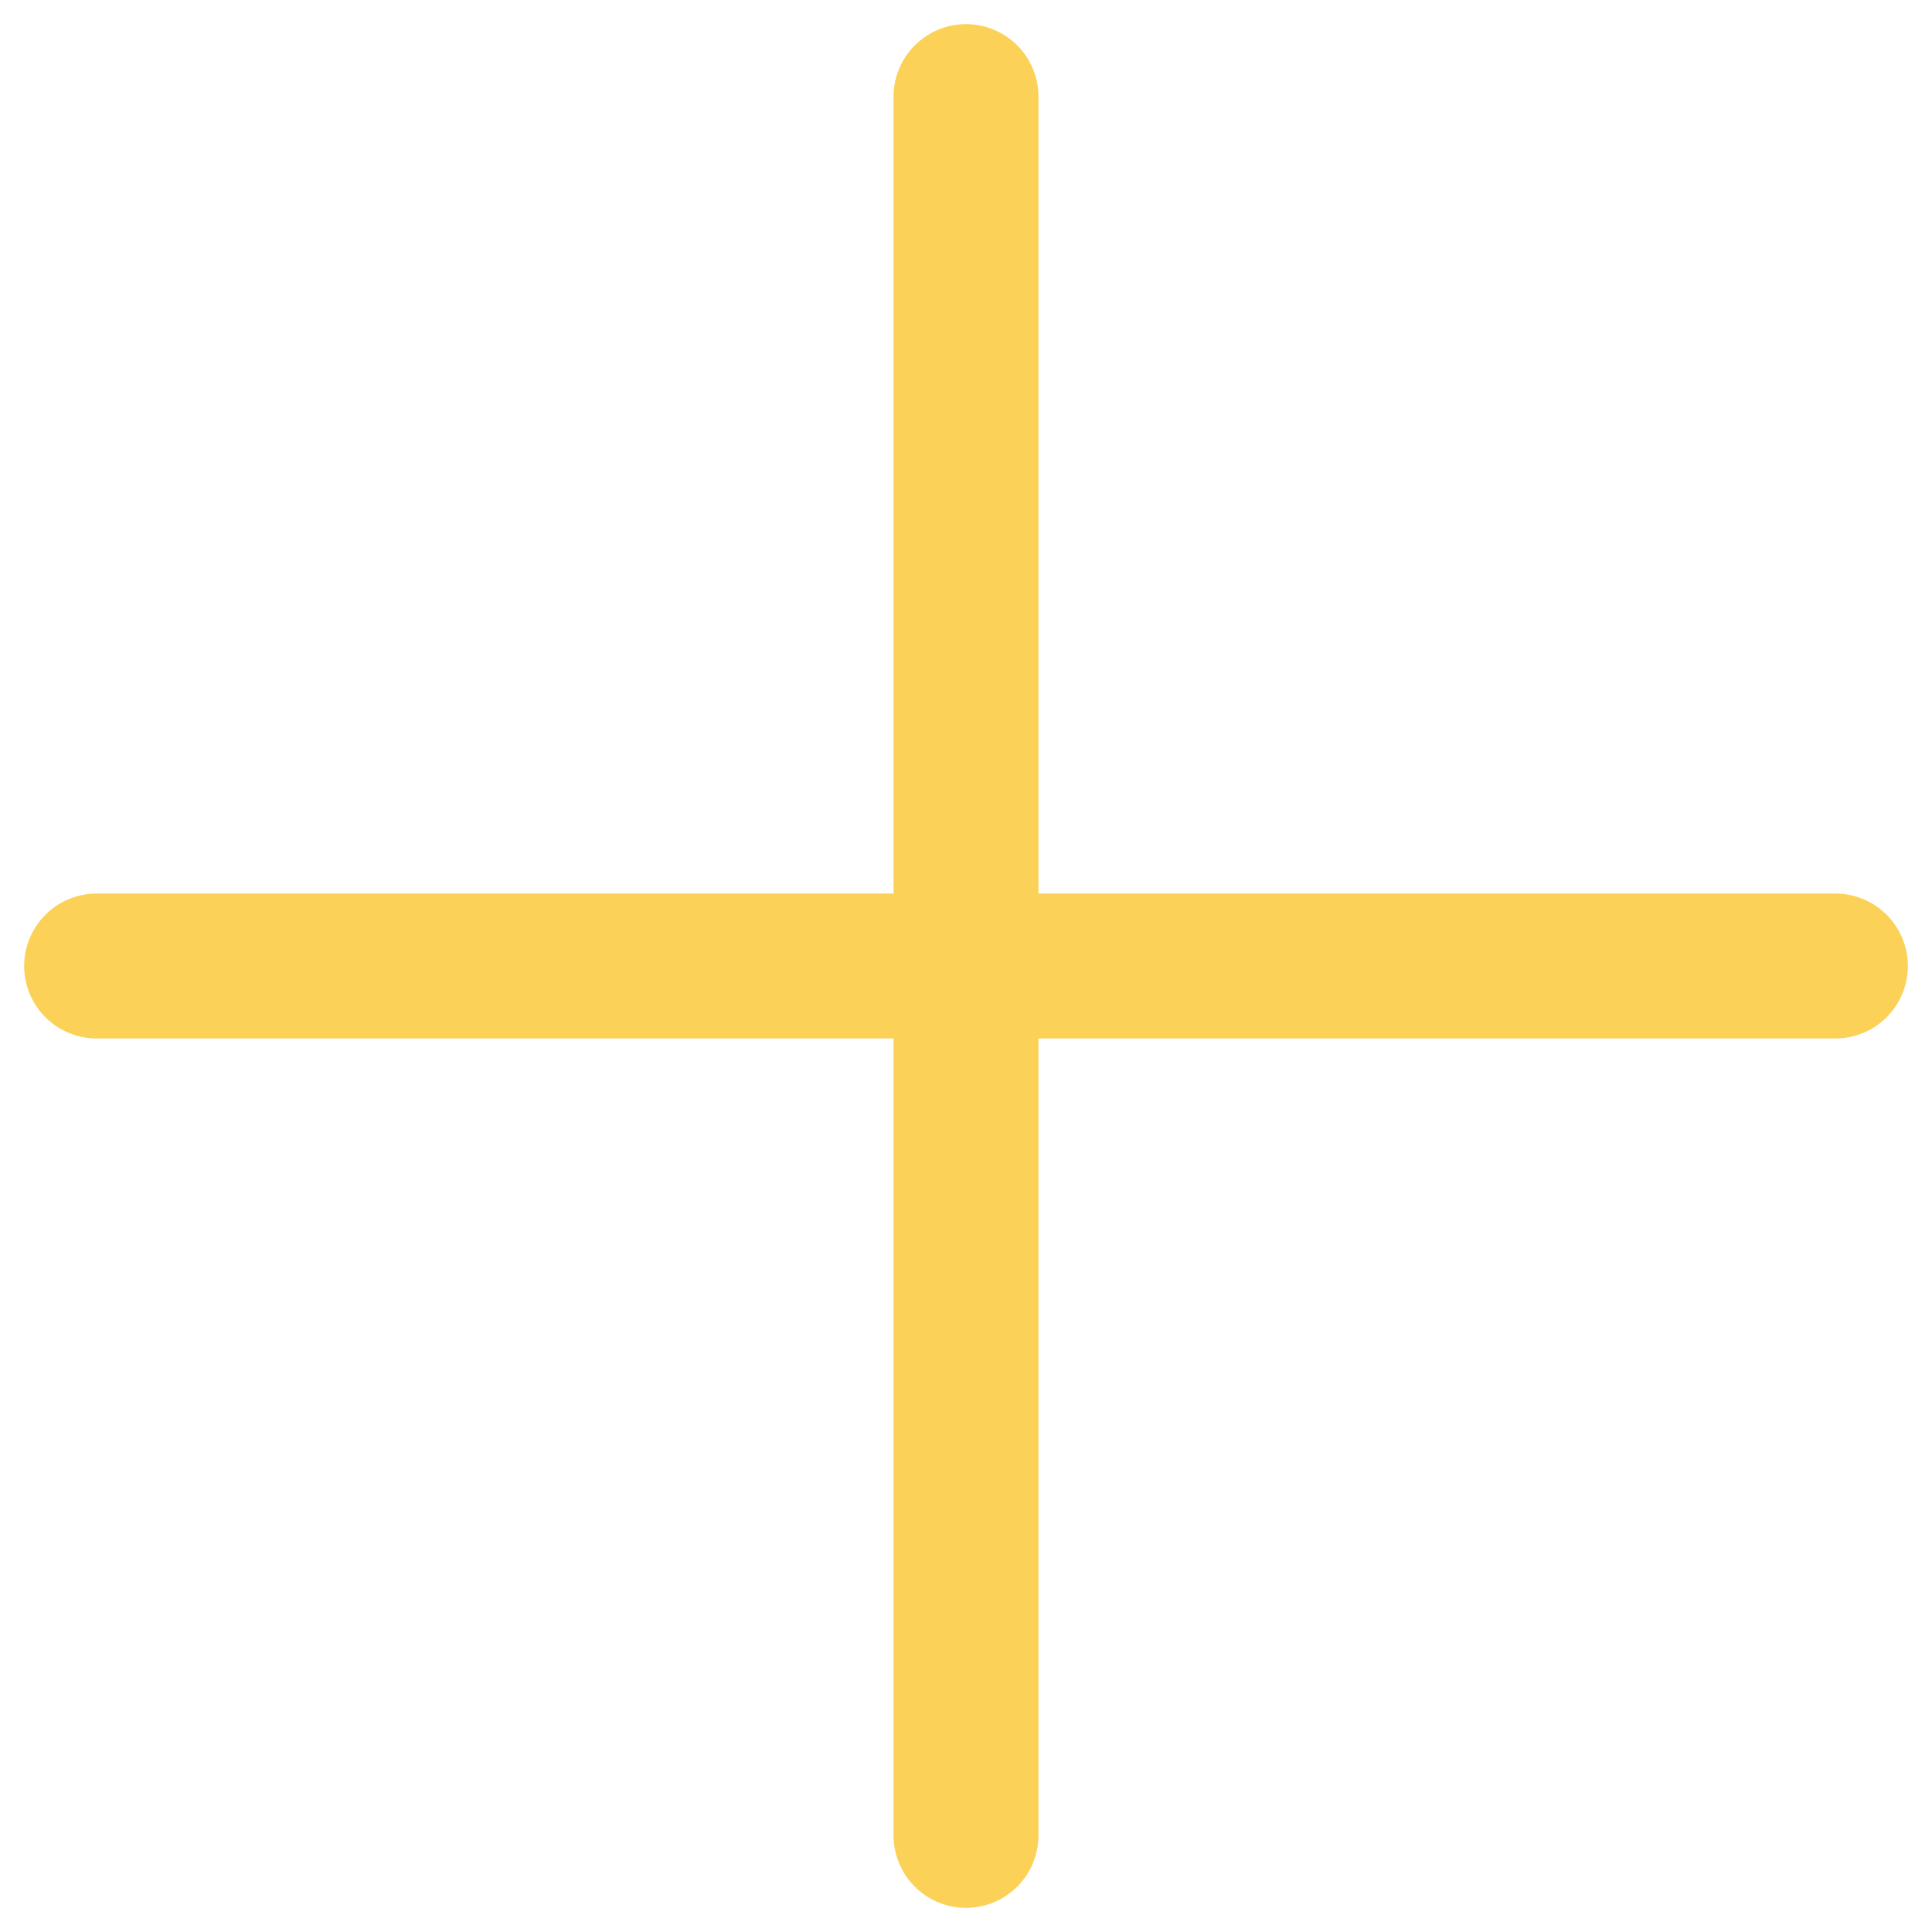
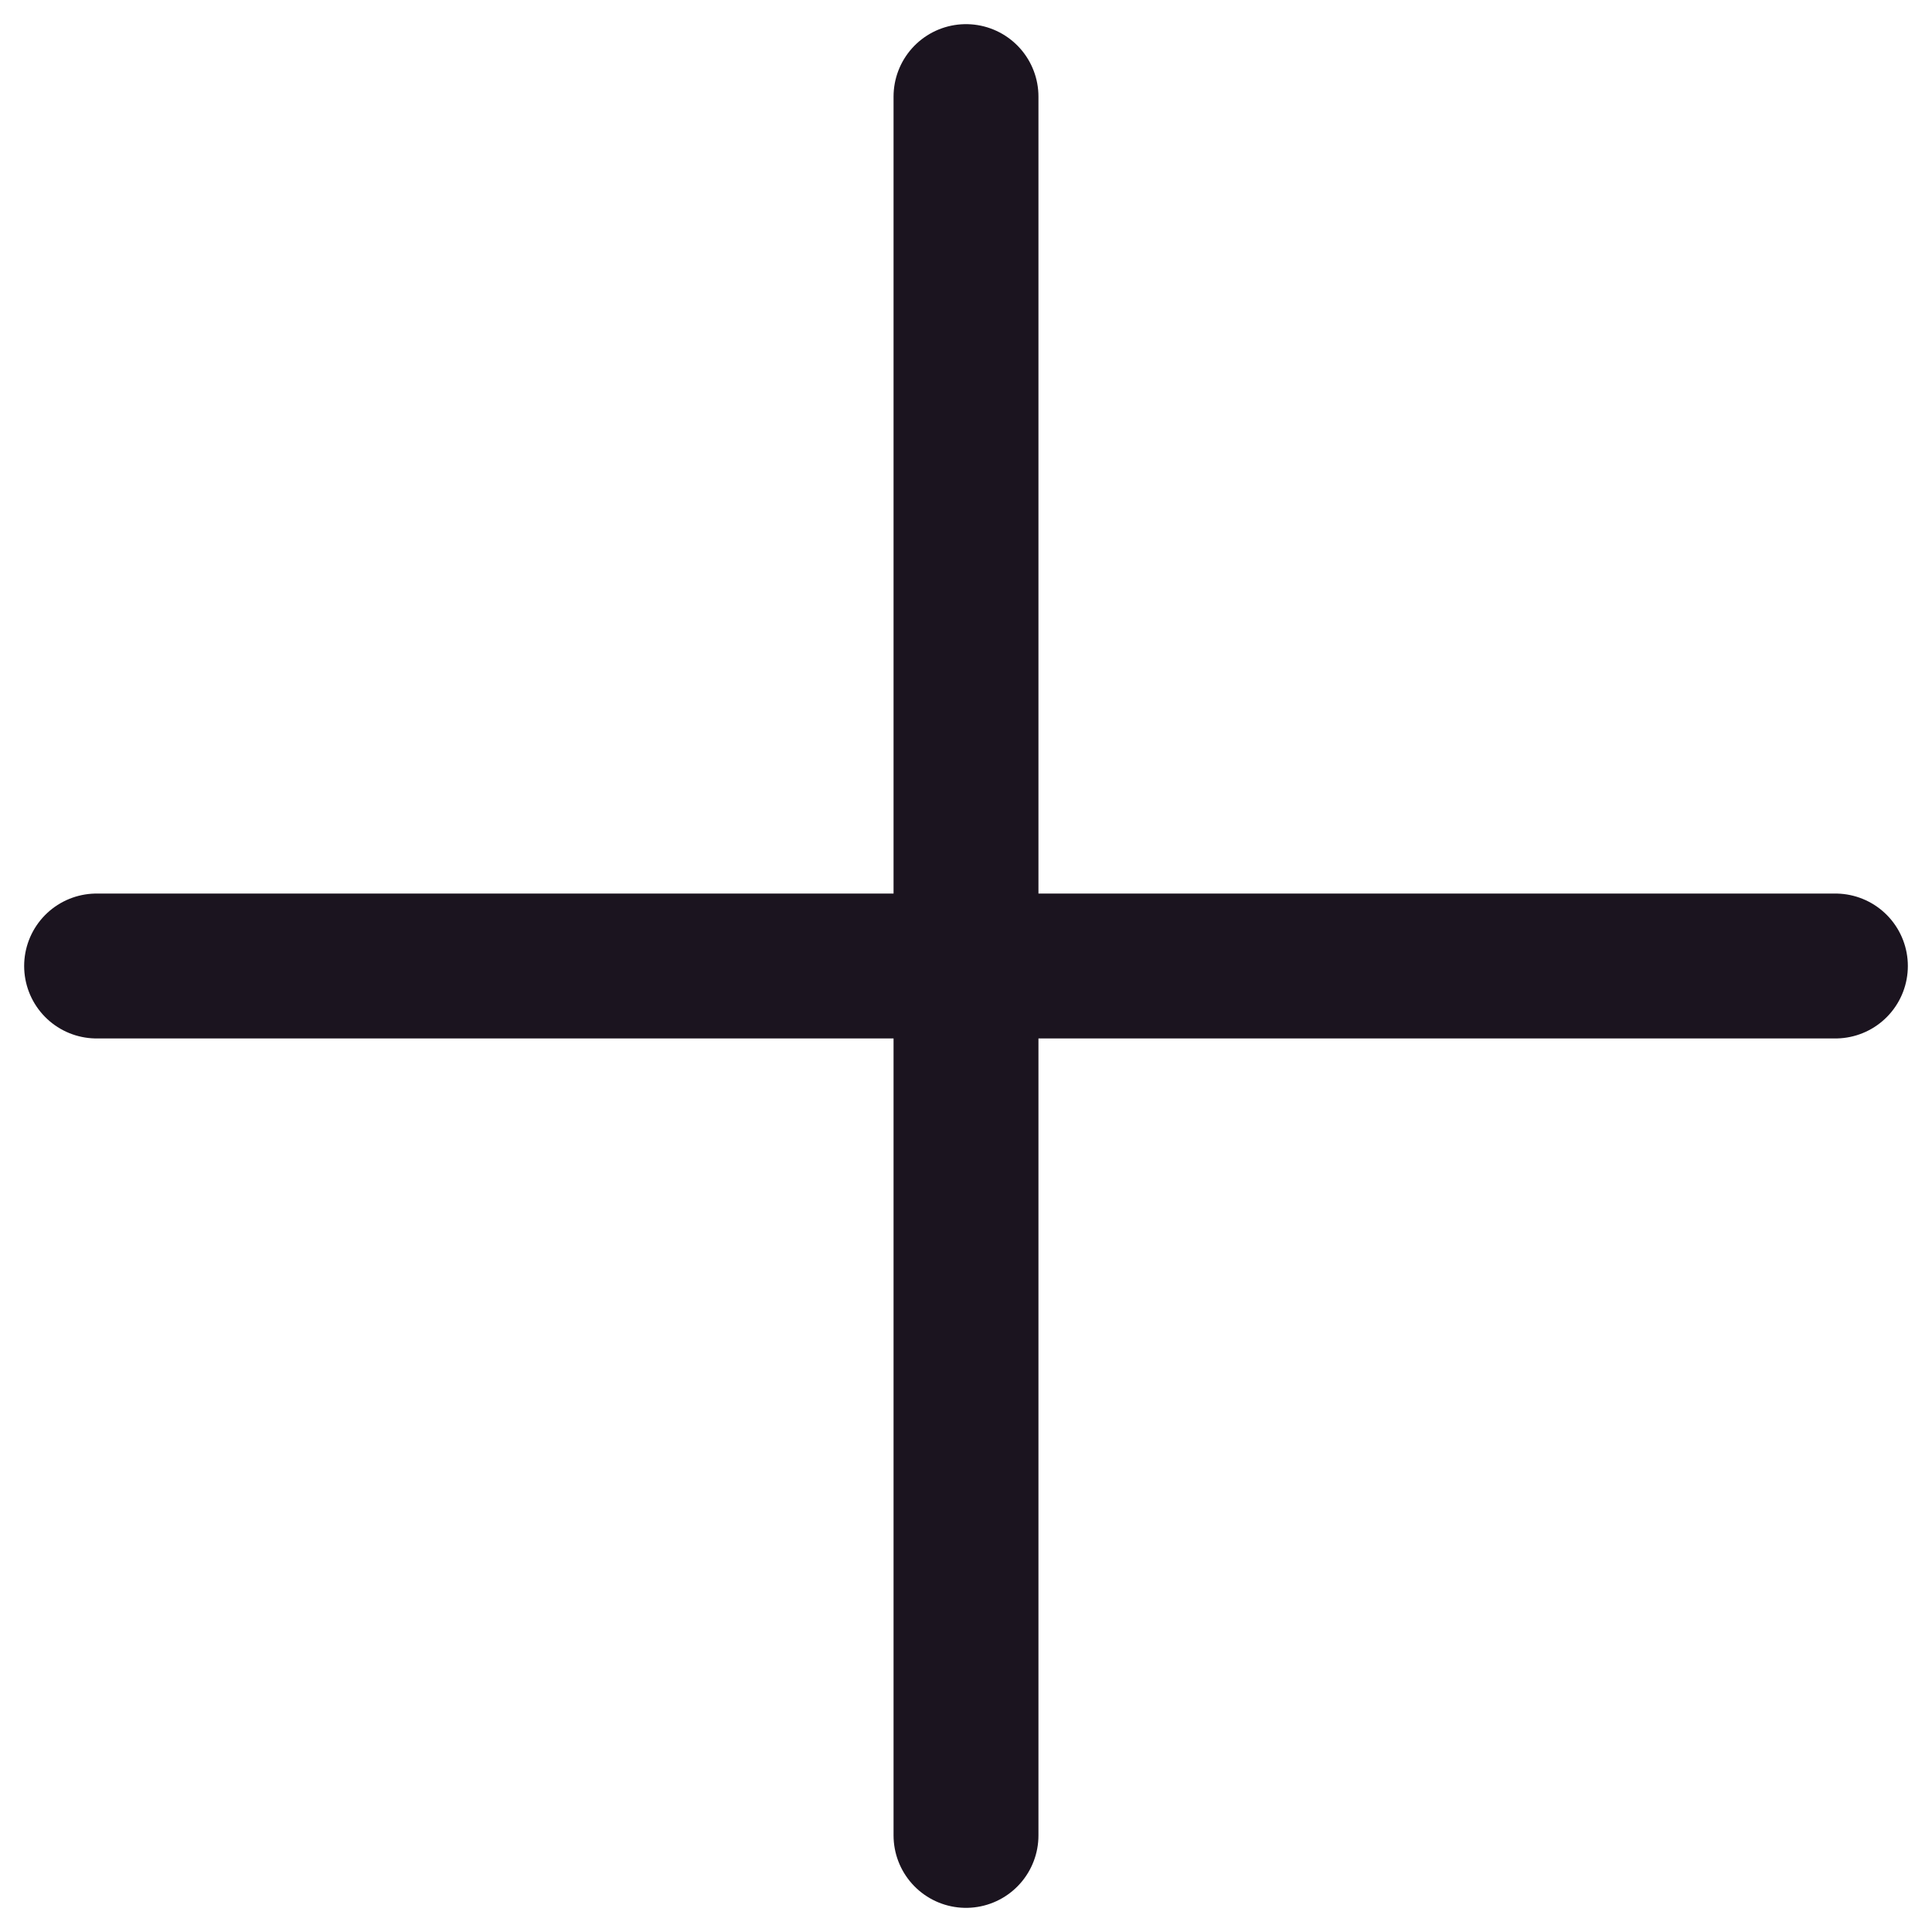
<svg xmlns="http://www.w3.org/2000/svg" width="20" height="20" viewBox="0 0 20 20" fill="none">
-   <path d="M10 1V10M10 10V19M10 10H1M10 10H19" stroke="#FBD157" stroke-width="1.5" stroke-linecap="round" />
+   <path d="M10 1V10M10 10V19M10 10H1M10 10H19" stroke="#1B141F" stroke-width="1.5" stroke-linecap="round" />
</svg>
